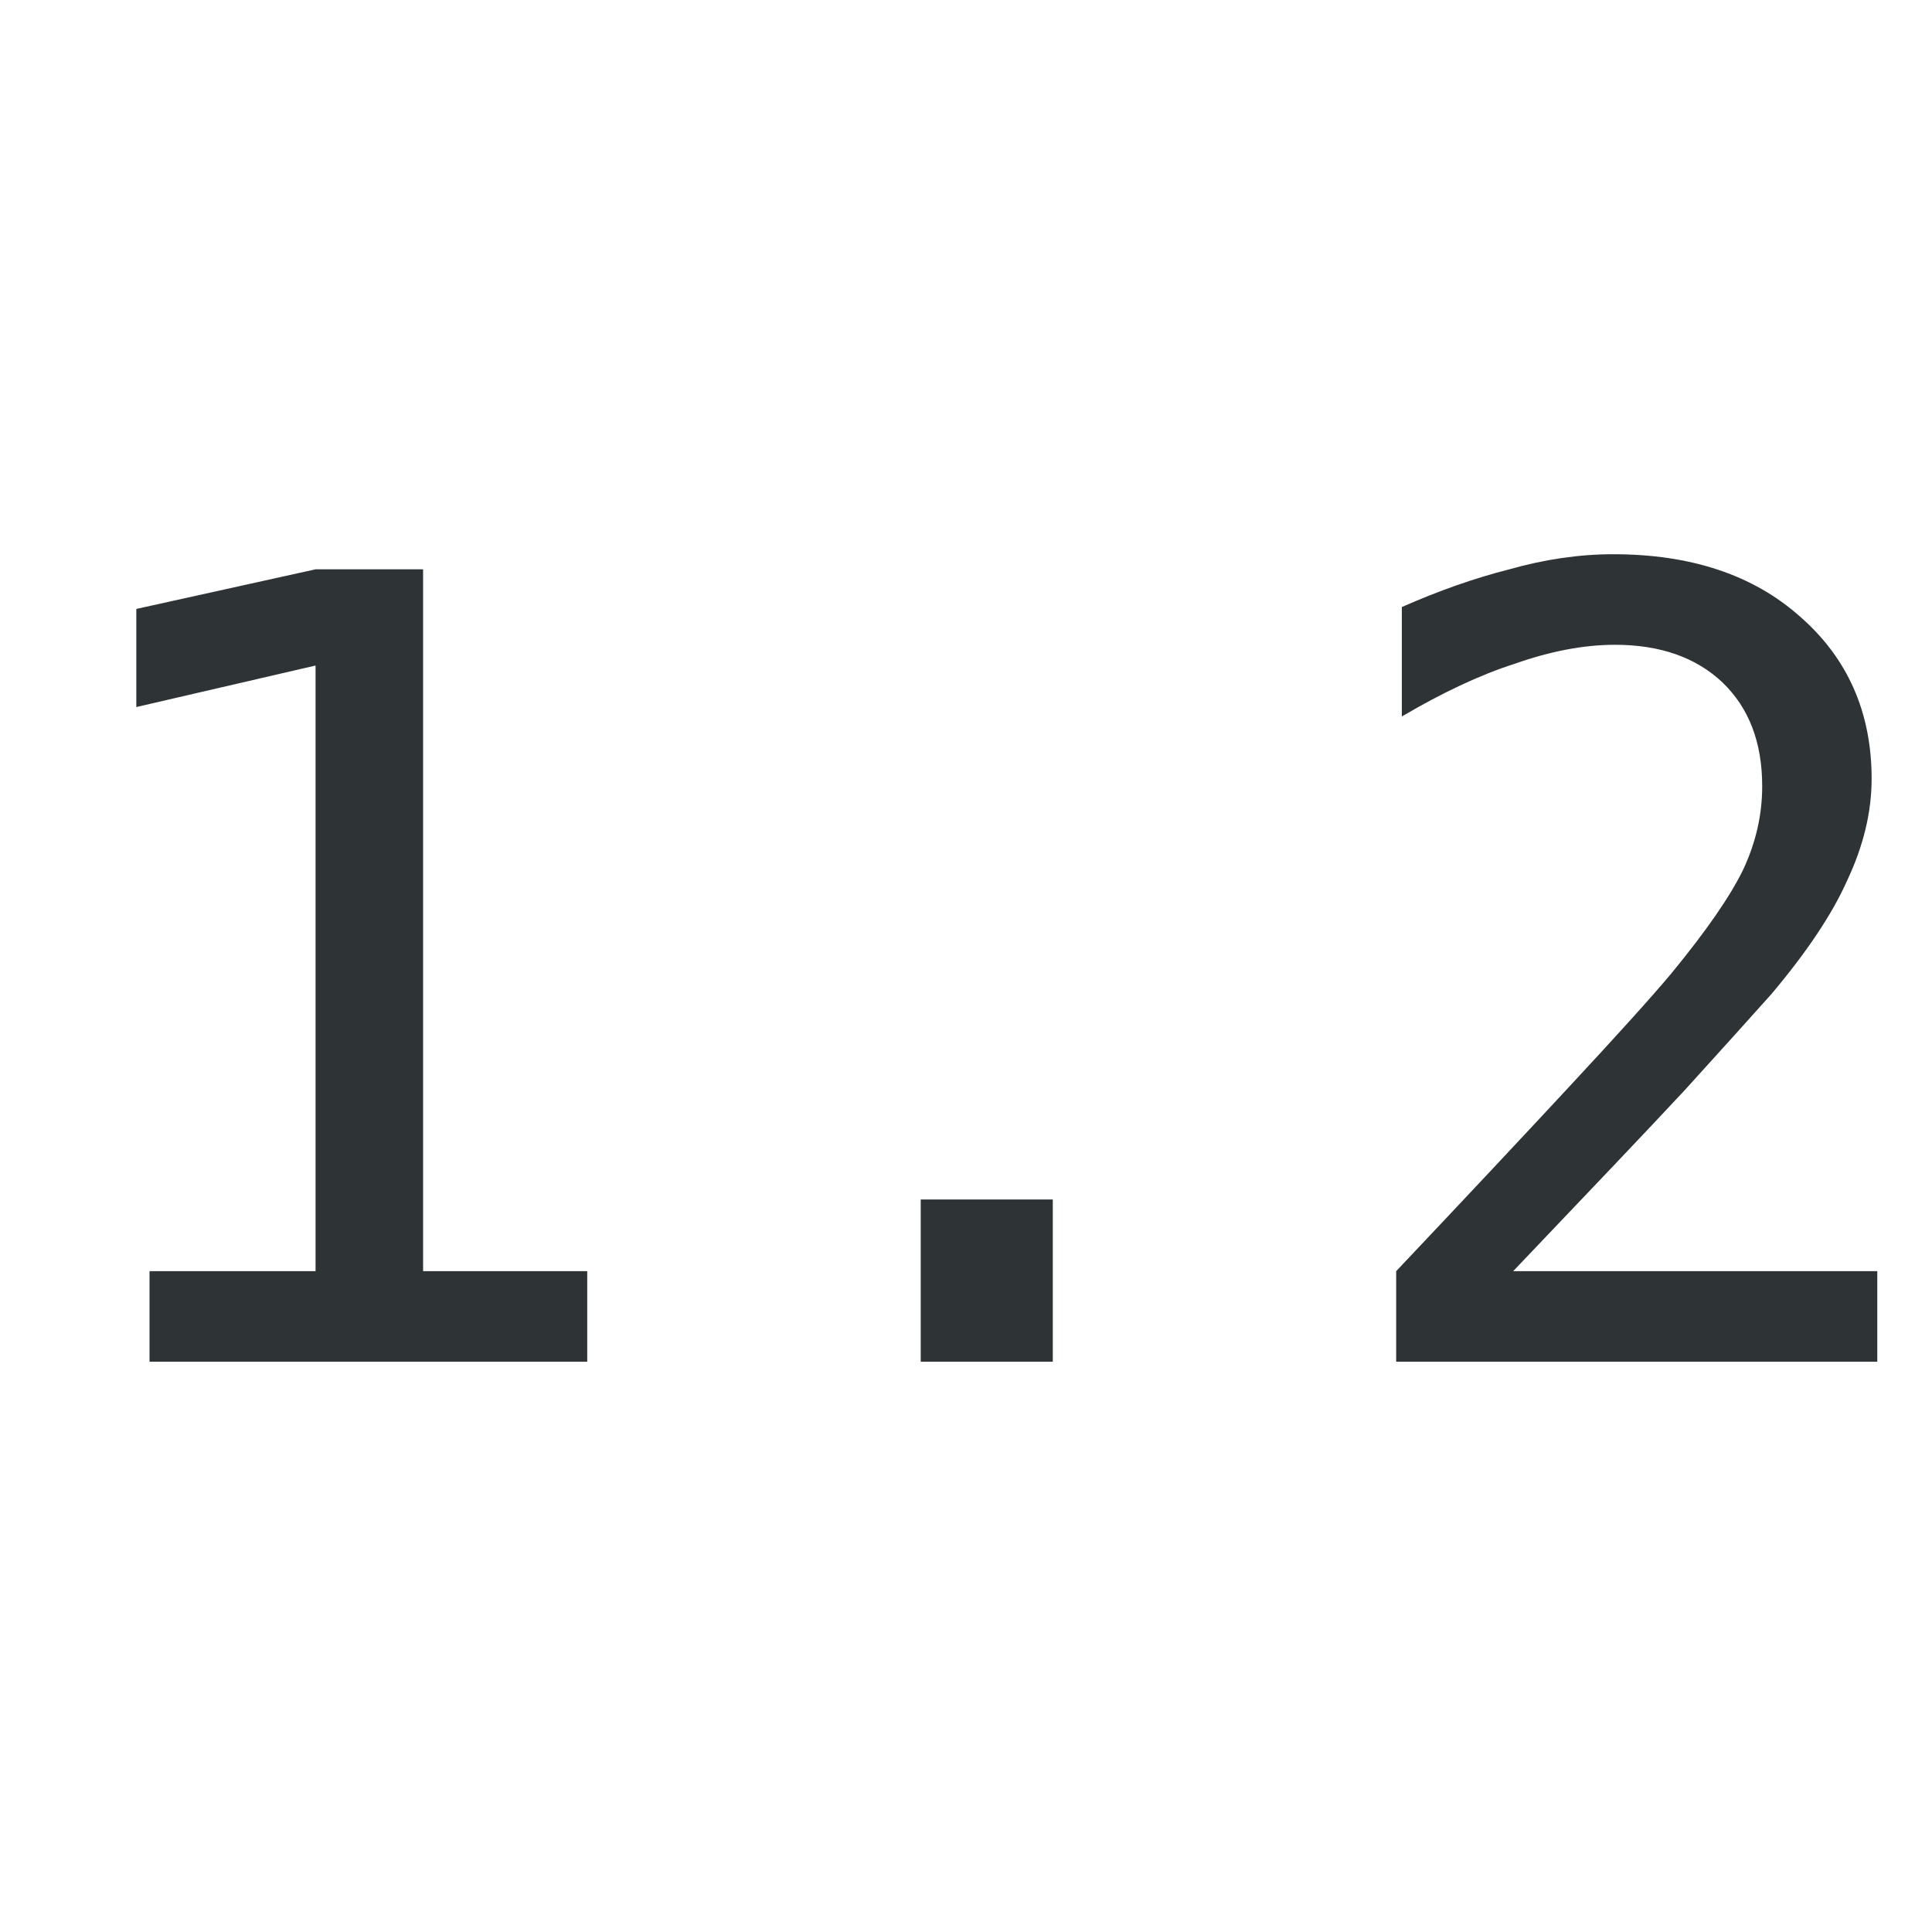
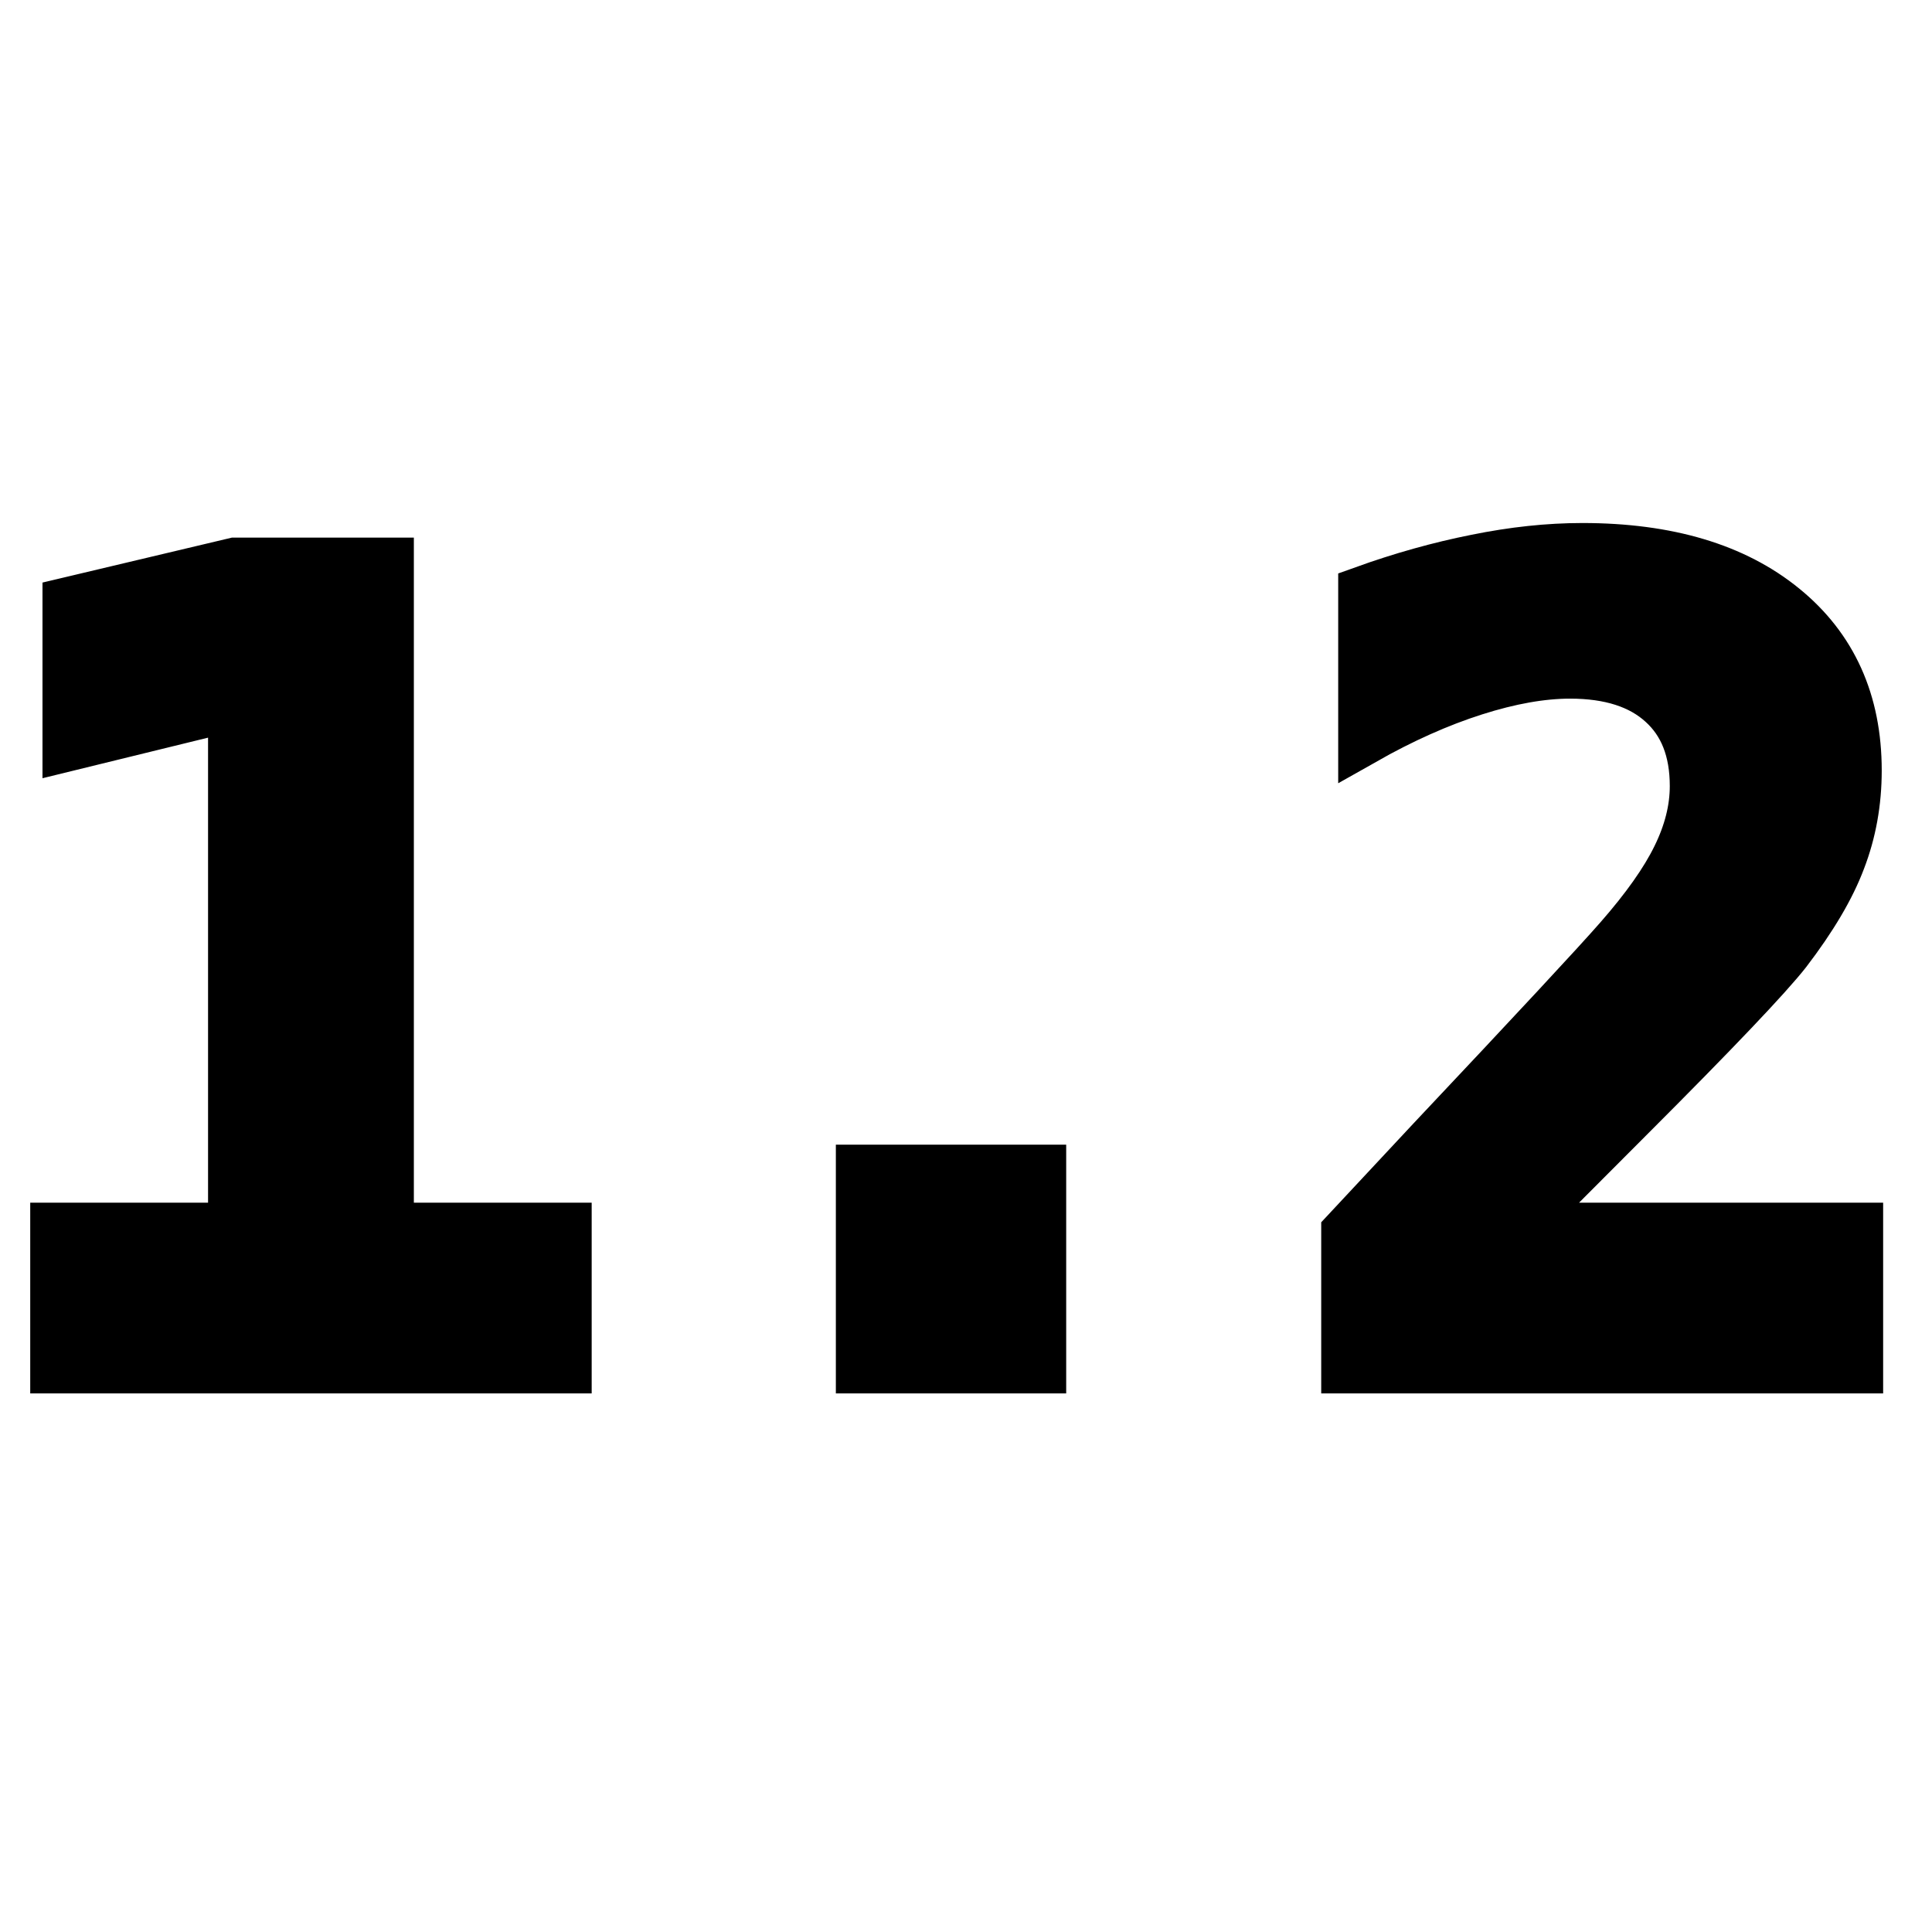
- <svg xmlns="http://www.w3.org/2000/svg" xmlns:xlink="http://www.w3.org/1999/xlink" width="16" height="16" id="svg5692" version="1.1" style="display:inline">
+ <svg xmlns="http://www.w3.org/2000/svg" xmlns:xlink="http://www.w3.org/1999/xlink" width="64" height="64" id="svg5692" version="1.1" style="display:inline">
  <defs id="defs5694">
    <linearGradient id="linearGradient3718">
      <stop style="stop-color:#9a9c96;stop-opacity:1" offset="0" id="stop3720" />
      <stop style="stop-color:#d8d9d7;stop-opacity:1" offset="1" id="stop3722" />
    </linearGradient>
    <linearGradient id="linearGradient3710">
      <stop style="stop-color:#9a9c96;stop-opacity:1;" offset="0" id="stop3712" />
      <stop style="stop-color:#eff0ef;stop-opacity:1;" offset="1" id="stop3714" />
    </linearGradient>
    <linearGradient id="linearGradient3696">
      <stop id="stop3698" offset="0" style="stop-color:#ff0000;stop-opacity:1;" />
      <stop style="stop-color:#ffffff;stop-opacity:1;" offset="0.5" id="stop3702" />
      <stop id="stop3700" offset="1" style="stop-color:#ffffff;stop-opacity:1;" />
    </linearGradient>
    <linearGradient id="linearGradient3688">
      <stop style="stop-color:#000000;stop-opacity:1;" offset="0" id="stop3690" />
      <stop style="stop-color:#000000;stop-opacity:0;" offset="1" id="stop3692" />
    </linearGradient>
    <linearGradient id="linearGradient2937">
      <stop style="stop-color:#ce5c00;stop-opacity:1;" offset="0" id="stop2939" />
      <stop style="stop-color:#ce5c00;stop-opacity:0;" offset="1" id="stop2941" />
    </linearGradient>
    <linearGradient id="linearGradient7624">
      <stop style="stop-color:#555753;stop-opacity:1;" offset="0" id="stop7626" />
      <stop id="stop7634" offset="0.4" style="stop-color:#555753;stop-opacity:0.392;" />
      <stop style="stop-color:#555753;stop-opacity:0;" offset="0.5" id="stop7640" />
      <stop id="stop7632" offset="0.6" style="stop-color:#555753;stop-opacity:0.392;" />
      <stop style="stop-color:#555753;stop-opacity:1;" offset="1" id="stop7628" />
    </linearGradient>
    <linearGradient id="linearGradient7614">
      <stop style="stop-color:#d3d7cf;stop-opacity:1;" offset="0" id="stop7616" />
      <stop id="stop7636" offset="0.4" style="stop-color:#d3d7cf;stop-opacity:0.387;" />
      <stop style="stop-color:#d3d7cf;stop-opacity:0;" offset="0.5" id="stop7638" />
      <stop id="stop7622" offset="0.6" style="stop-color:#d3d7cf;stop-opacity:0.392;" />
      <stop style="stop-color:#d3d7cf;stop-opacity:1;" offset="1" id="stop7618" />
    </linearGradient>
    <linearGradient id="linearGradient2843">
      <stop style="stop-color:#eeeeec;stop-opacity:1;" offset="0" id="stop2845" />
      <stop style="stop-color:#c8c8c2;stop-opacity:1;" offset="1" id="stop2847" />
    </linearGradient>
    <linearGradient id="linearGradient2835">
      <stop style="stop-color:#ccf2a6;stop-opacity:1;" offset="0" id="stop2837" />
      <stop style="stop-color:#8ae234;stop-opacity:1;" offset="1" id="stop2839" />
    </linearGradient>
    <linearGradient xlink:href="#linearGradient2937" id="linearGradient2943" x1="7" y1="17" x2="2" y2="22" gradientUnits="userSpaceOnUse" />
    <linearGradient xlink:href="#linearGradient2937" id="linearGradient2947" gradientUnits="userSpaceOnUse" x1="7" y1="17" x2="2" y2="22" gradientTransform="matrix(-1,0,0,-1,26,30)" />
    <linearGradient xlink:href="#linearGradient3696" id="linearGradient3694" x1="20.5" y1="30.5" x2="3.5" y2="30.5" gradientUnits="userSpaceOnUse" />
    <radialGradient xlink:href="#linearGradient3710" id="radialGradient3716" cx="11.727" cy="30.008" fx="11.727" fy="30.008" r="13.875" gradientTransform="matrix(1.90991,2.4623411e-8,-1.6458322e-8,0.6486486,-31.89748,7.035247)" gradientUnits="userSpaceOnUse" />
    <linearGradient xlink:href="#linearGradient3718" id="linearGradient3724" x1="11.5" y1="23.5" x2="11.5" y2="14.5" gradientUnits="userSpaceOnUse" gradientTransform="translate(-21,3)" />
  </defs>
-   <g id="layer4" style="display:inline" transform="translate(0,-16)">
-     <text xml:space="preserve" style="font-size:9px;font-style:normal;font-variant:normal;font-weight:normal;font-stretch:normal;text-align:start;line-height:100%;letter-spacing:0px;word-spacing:0px;writing-mode:lr-tb;text-anchor:start;fill:#2e3436;fill-opacity:1;stroke:none;font-family:DejaVu Sans Mono;-inkscape-font-specification:DejaVu Sans Mono" x="0.052" y="27.276" id="text3996">
-       <tspan id="tspan3998" x="0.052" y="27.276">1.2</tspan>
+   <g id="layer4" style="display:inline" transform="translate(0,32)">
+     <text xml:space="preserve" style="font-style:normal;font-variant:normal;font-weight:bold;font-stretch:normal;font-size:36.594px;line-height:100%;font-family:'DejaVu Sans Mono';-inkscape-font-specification:'DejaVu Sans Mono Bold';text-align:start;letter-spacing:0px;word-spacing:0px;writing-mode:lr-tb;text-anchor:start;fill:#000000;fill-opacity:1;stroke:#000000;stroke-width:1.677;stroke-miterlimit:4;stroke-dasharray:none;stroke-opacity:1" x="-1.521" y="13.321" id="text3996">
+       <tspan id="tspan3998" x="-1.521" y="13.321" style="font-style:normal;font-variant:normal;font-weight:bold;font-stretch:normal;font-family:'DejaVu Sans Mono';-inkscape-font-specification:'DejaVu Sans Mono Bold';stroke-width:1.677;stroke-miterlimit:4;stroke-dasharray:none">1.2</tspan>
    </text>
  </g>
</svg>
